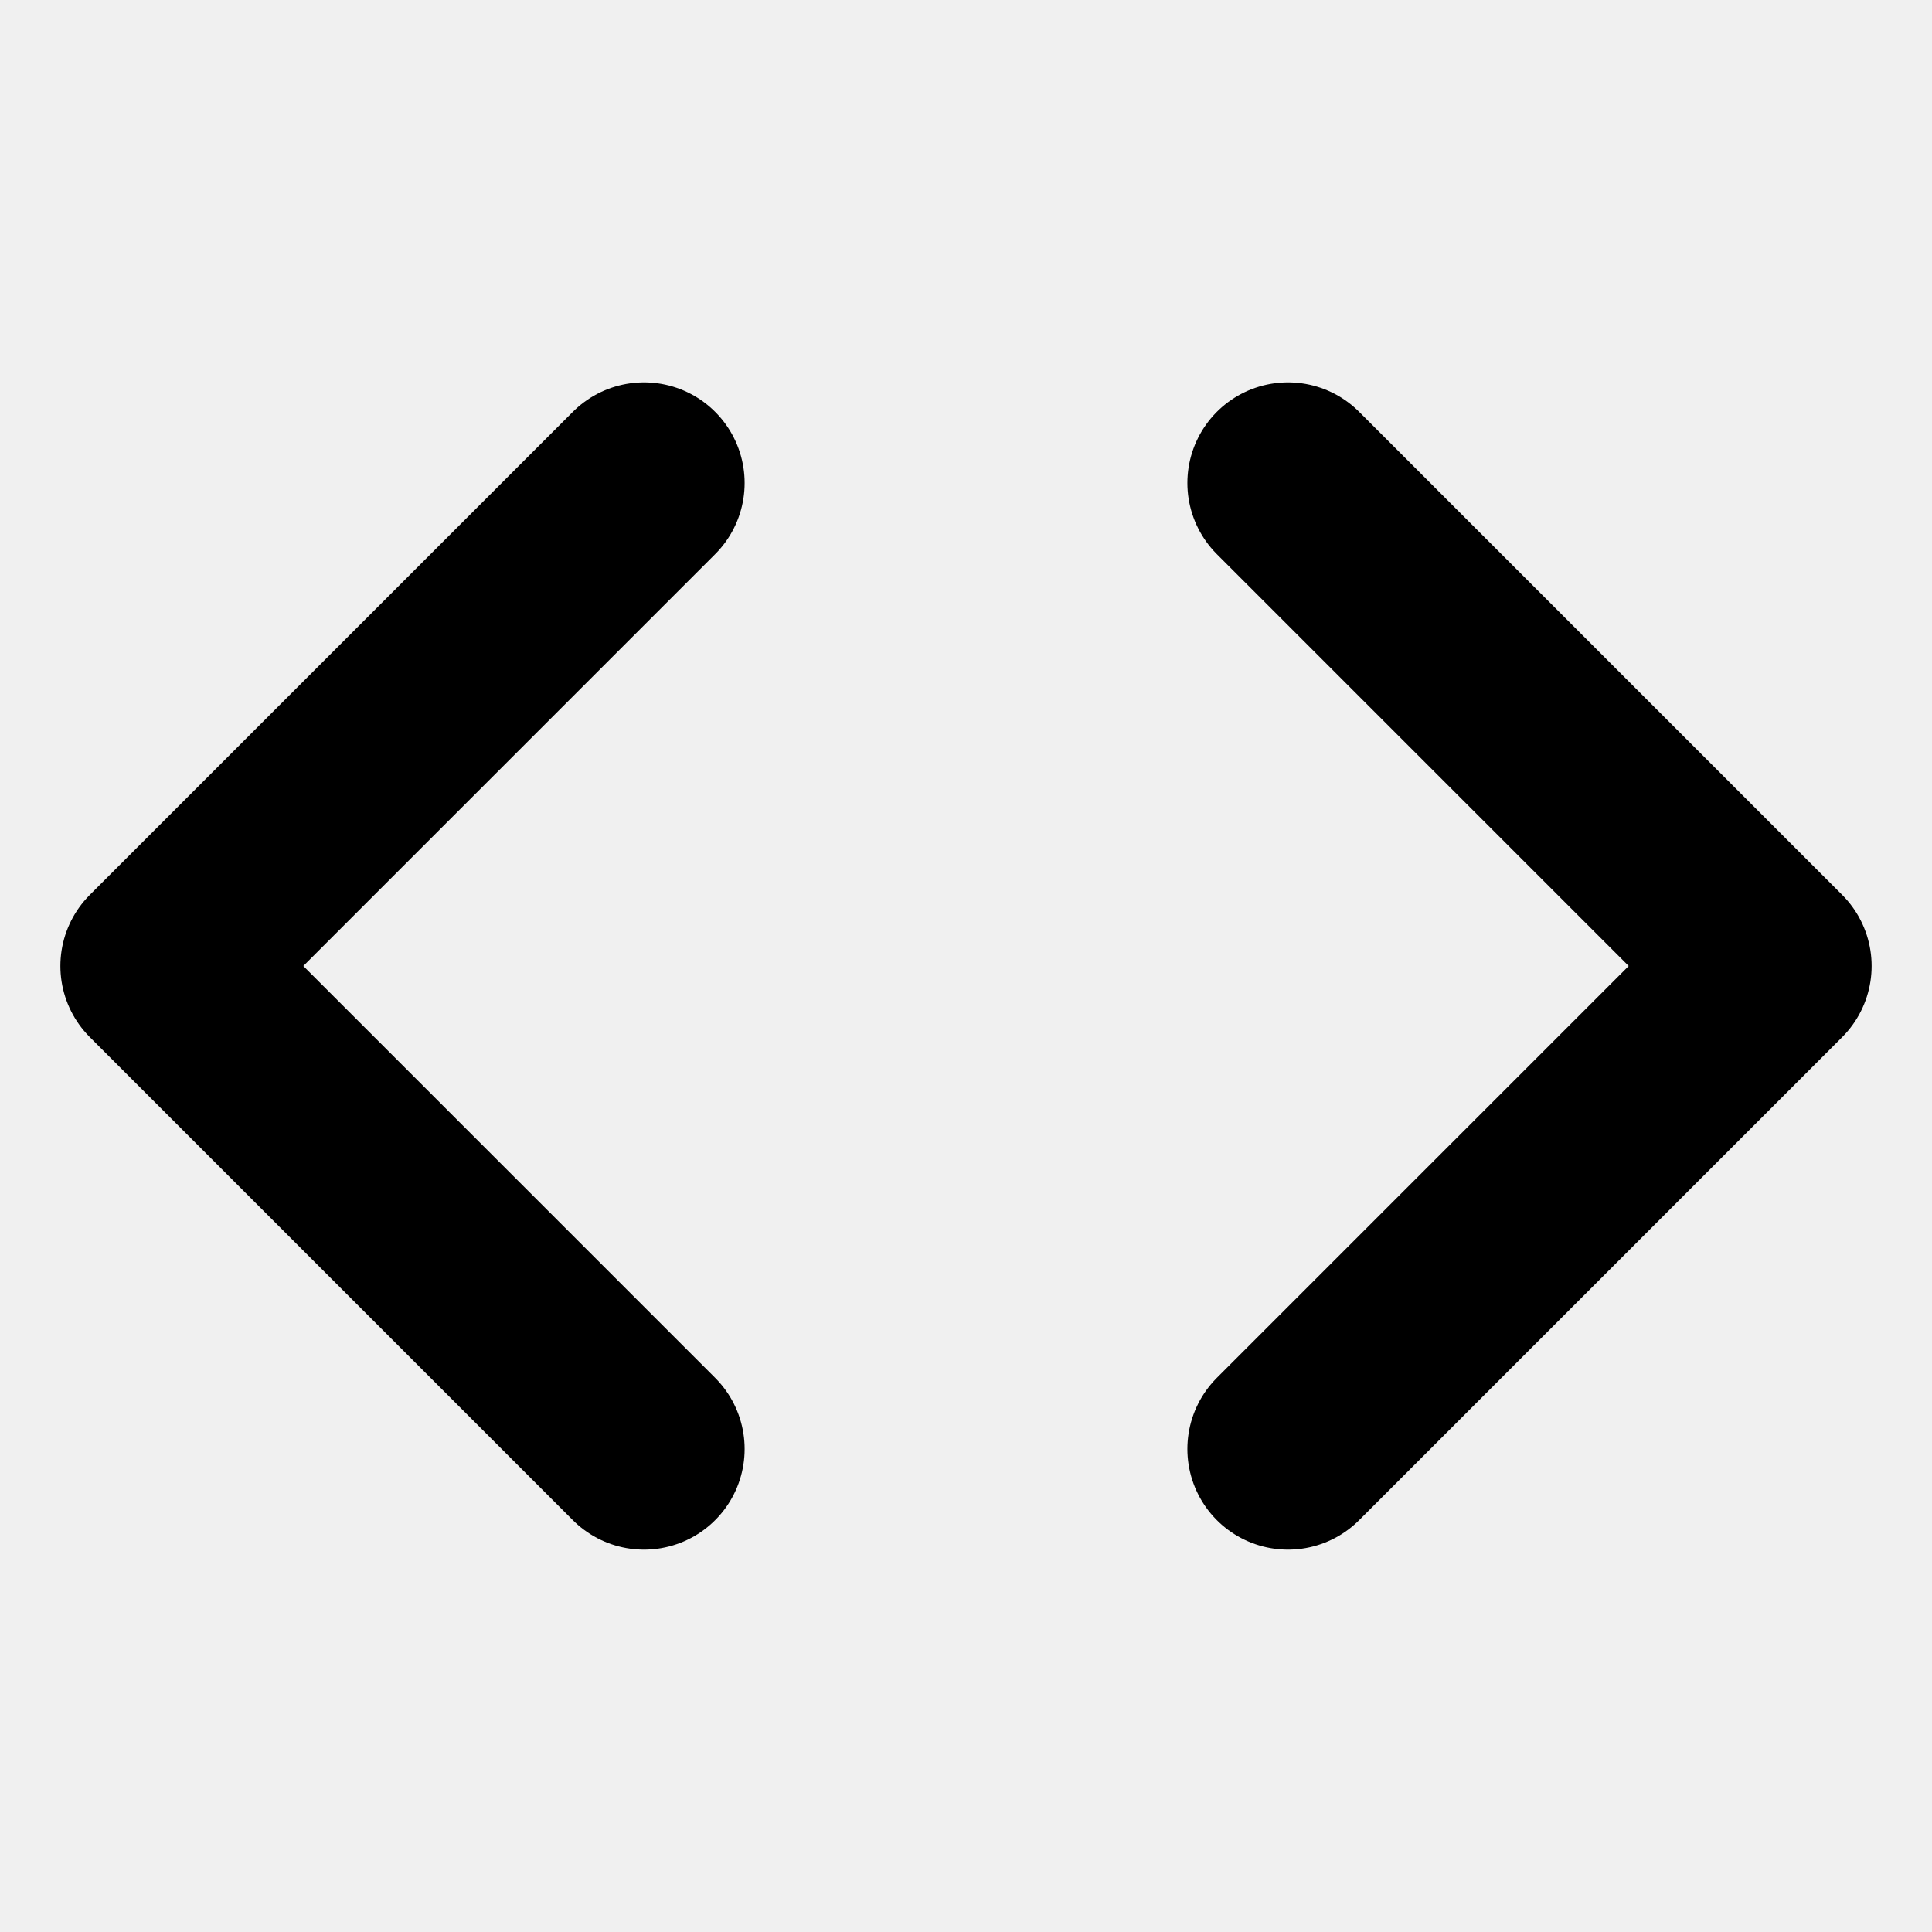
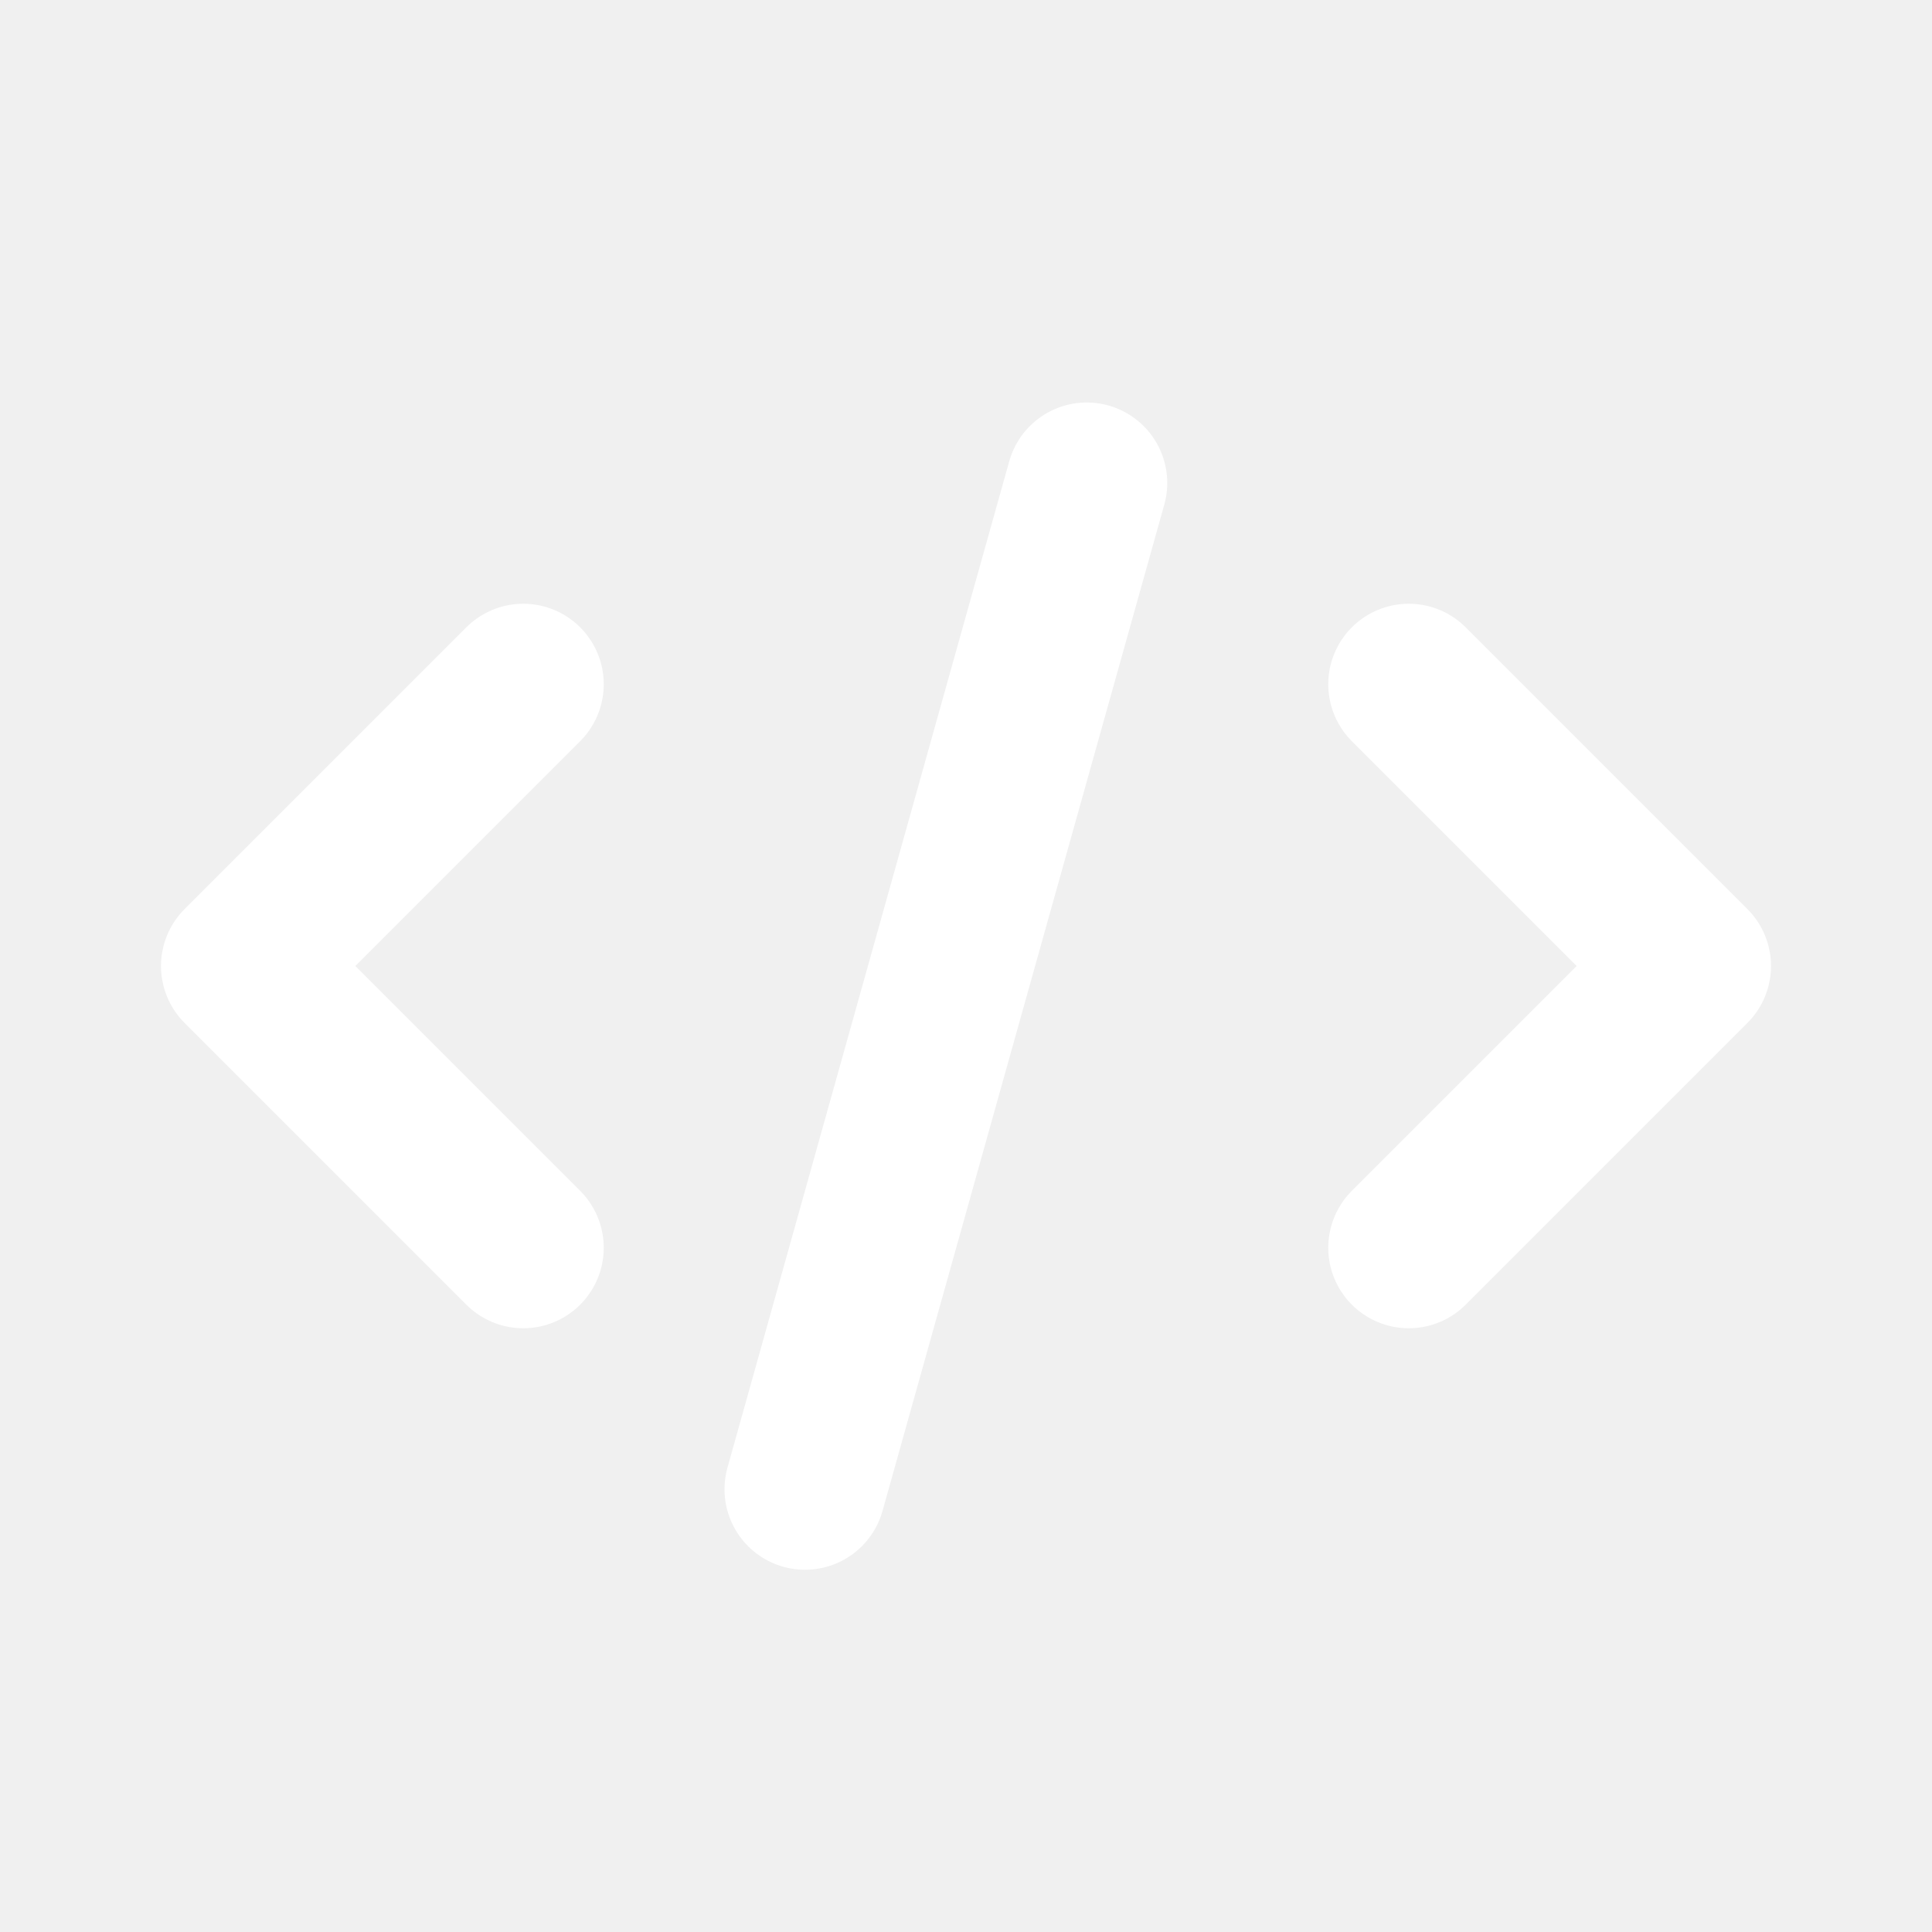
- <svg xmlns="http://www.w3.org/2000/svg" width="68" height="68" viewBox="0 0 24 24" fill="none" stroke="currentColor" stroke-width="2.5" stroke-linecap="round" stroke-linejoin="round" class="feather feather-code">
-   <polyline points="16 18 22 12 16 6" />
-   <polyline points="8 6 2 12 8 18" />
+ <svg xmlns="http://www.w3.org/2000/svg" width="40px" height="40px" stroke-width="2" viewBox="0 0 24 24" fill="none" color="#ffffff">
+   <path d="M13.5 6L10 18.5" stroke="#ffffff" stroke-width="2" stroke-linecap="round" stroke-linejoin="round" />
+   <path d="M6.5 8.5L3 12L6.5 15.5" stroke="#ffffff" stroke-width="2" stroke-linecap="round" stroke-linejoin="round" />
+   <path d="M17.5 8.5L21 12L17.5 15.5" stroke="#ffffff" stroke-width="2" stroke-linecap="round" stroke-linejoin="round" />
</svg>
